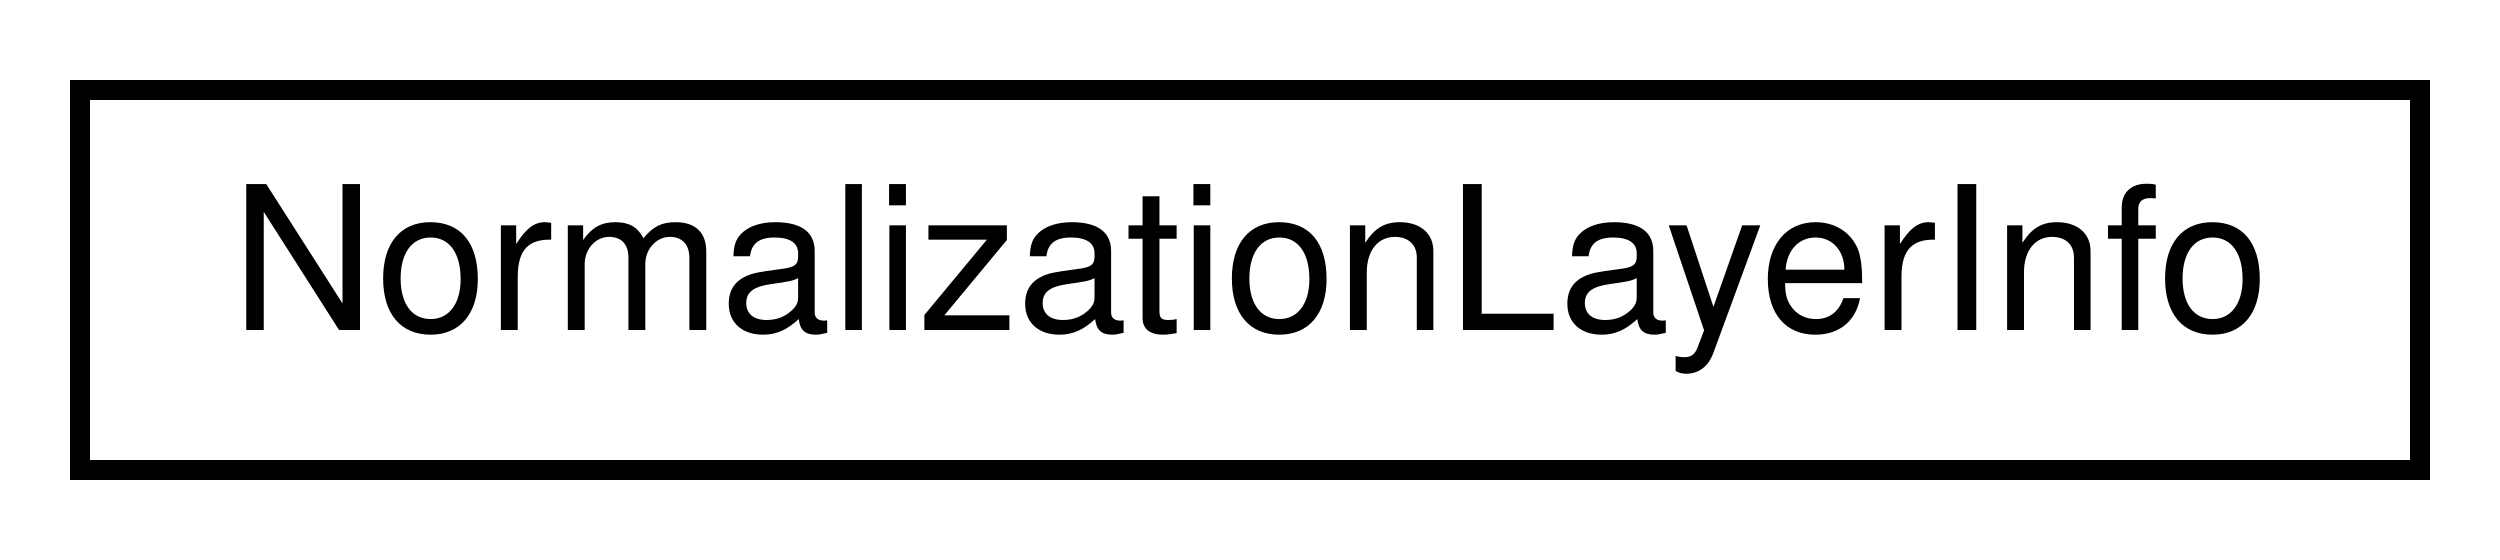
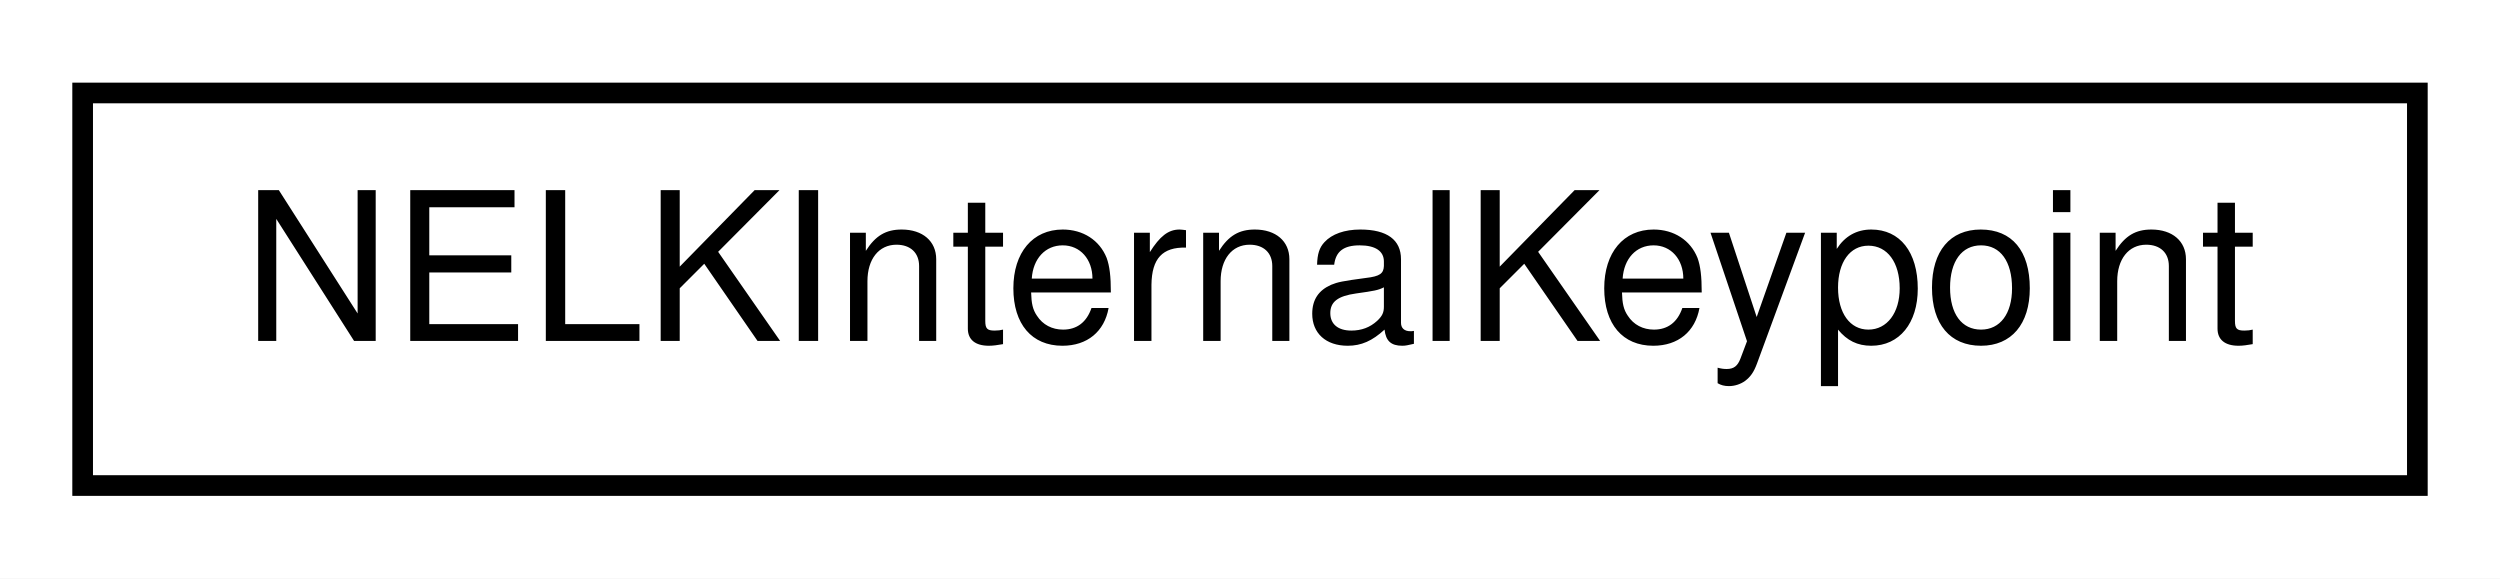
- <svg xmlns="http://www.w3.org/2000/svg" xmlns:xlink="http://www.w3.org/1999/xlink" width="125pt" height="28pt" viewBox="0.00 0.00 125.00 28.00">
+ <svg xmlns="http://www.w3.org/2000/svg" xmlns:xlink="http://www.w3.org/1999/xlink" width="121pt" height="28pt" viewBox="0.00 0.00 121.00 28.00">
  <g id="graph0" class="graph" transform="scale(1 1) rotate(0) translate(4 24)">
-     <polygon fill="white" stroke="none" points="-4,4 -4,-24 121,-24 121,4 -4,4" />
+     <polygon fill="white" stroke="none" points="-4,4 -4,-24 117,-24 117,4 -4,4" />
    <g id="node1" class="node">
      <g id="a_node1">
-         <a xlink:href="classarm__compute_1_1_normalization_layer_info.xhtml" target="_top" xlink:title="Normalization Layer Information class. ">
-           <polygon fill="white" stroke="black" points="0,-0.5 0,-19.5 117,-19.5 117,-0.5 0,-0.5" />
-           <text text-anchor="middle" x="58.5" y="-7.5" font-family="Helvetica,sans-Serif" font-size="10.00">NormalizationLayerInfo</text>
+         <a xlink:href="structarm__compute_1_1_n_e_l_k_internal_keypoint.xhtml" target="_top" xlink:title="Internal keypoint class for Lucas-Kanade Optical Flow. ">
+           <polygon fill="white" stroke="black" points="0,-0.5 0,-19.5 113,-19.5 113,-0.5 0,-0.5" />
+           <text text-anchor="middle" x="56.5" y="-7.5" font-family="Helvetica,sans-Serif" font-size="10.00">NELKInternalKeypoint</text>
        </a>
      </g>
    </g>
  </g>
</svg>
